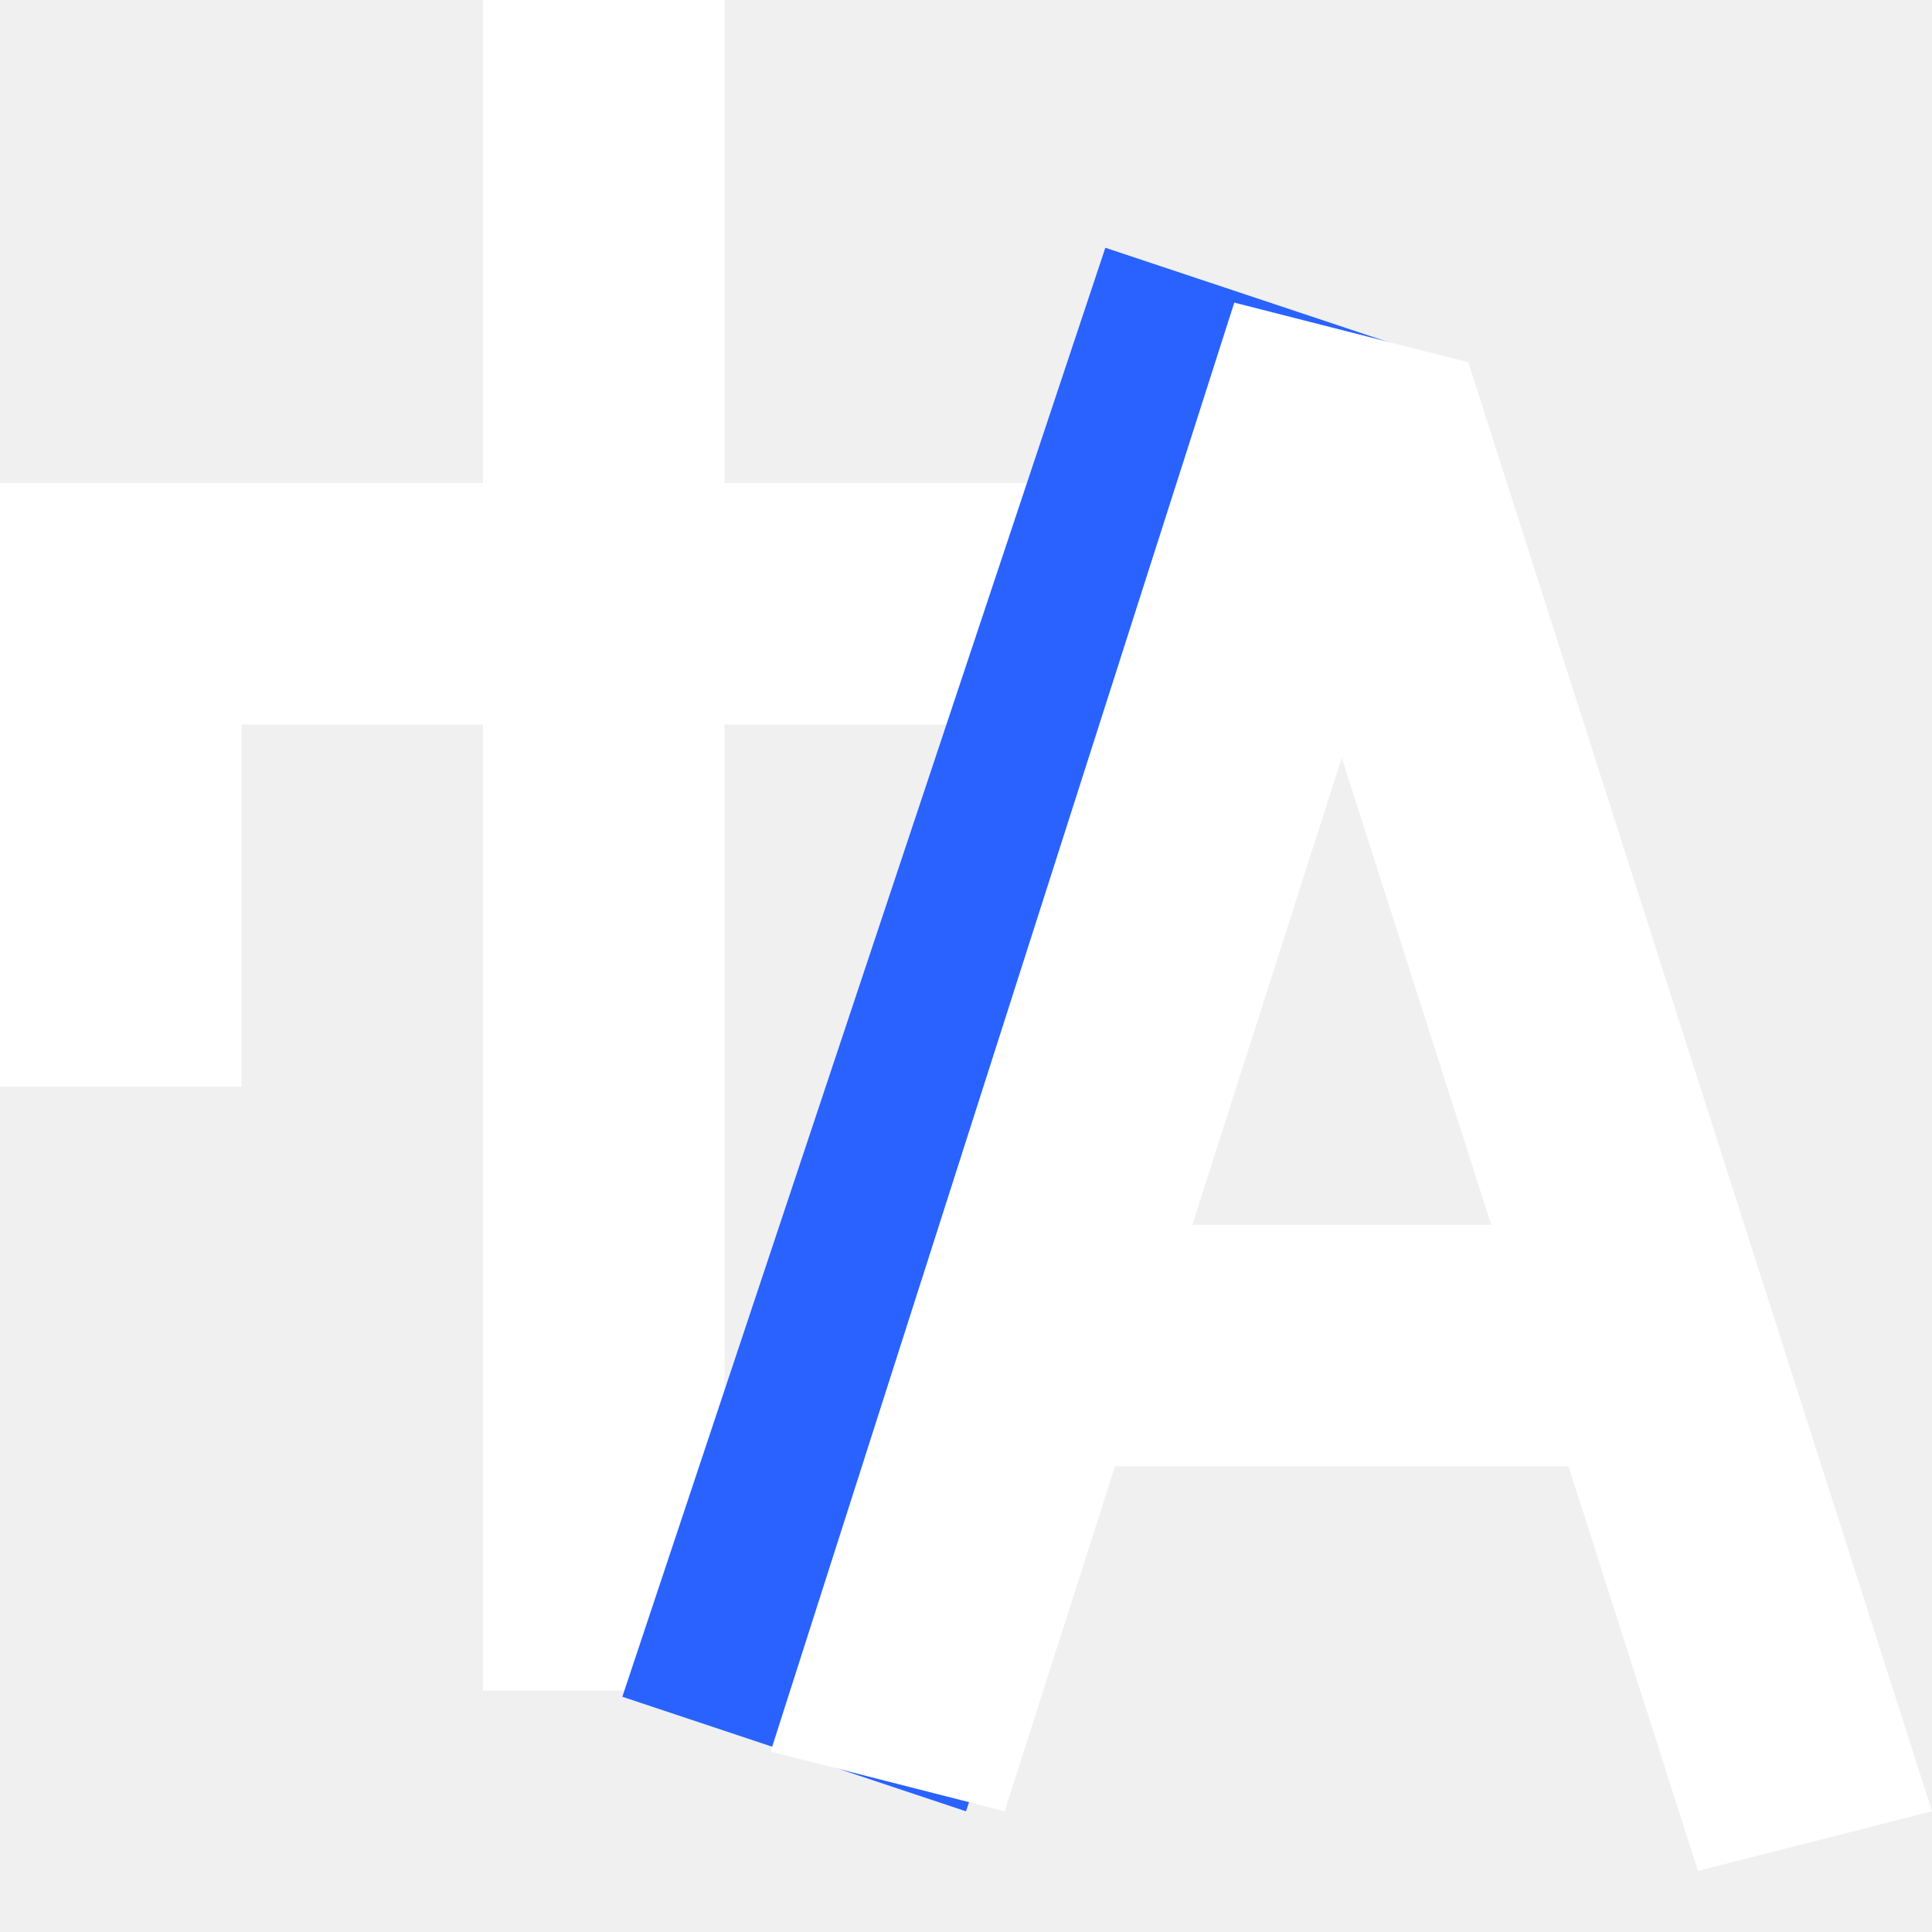
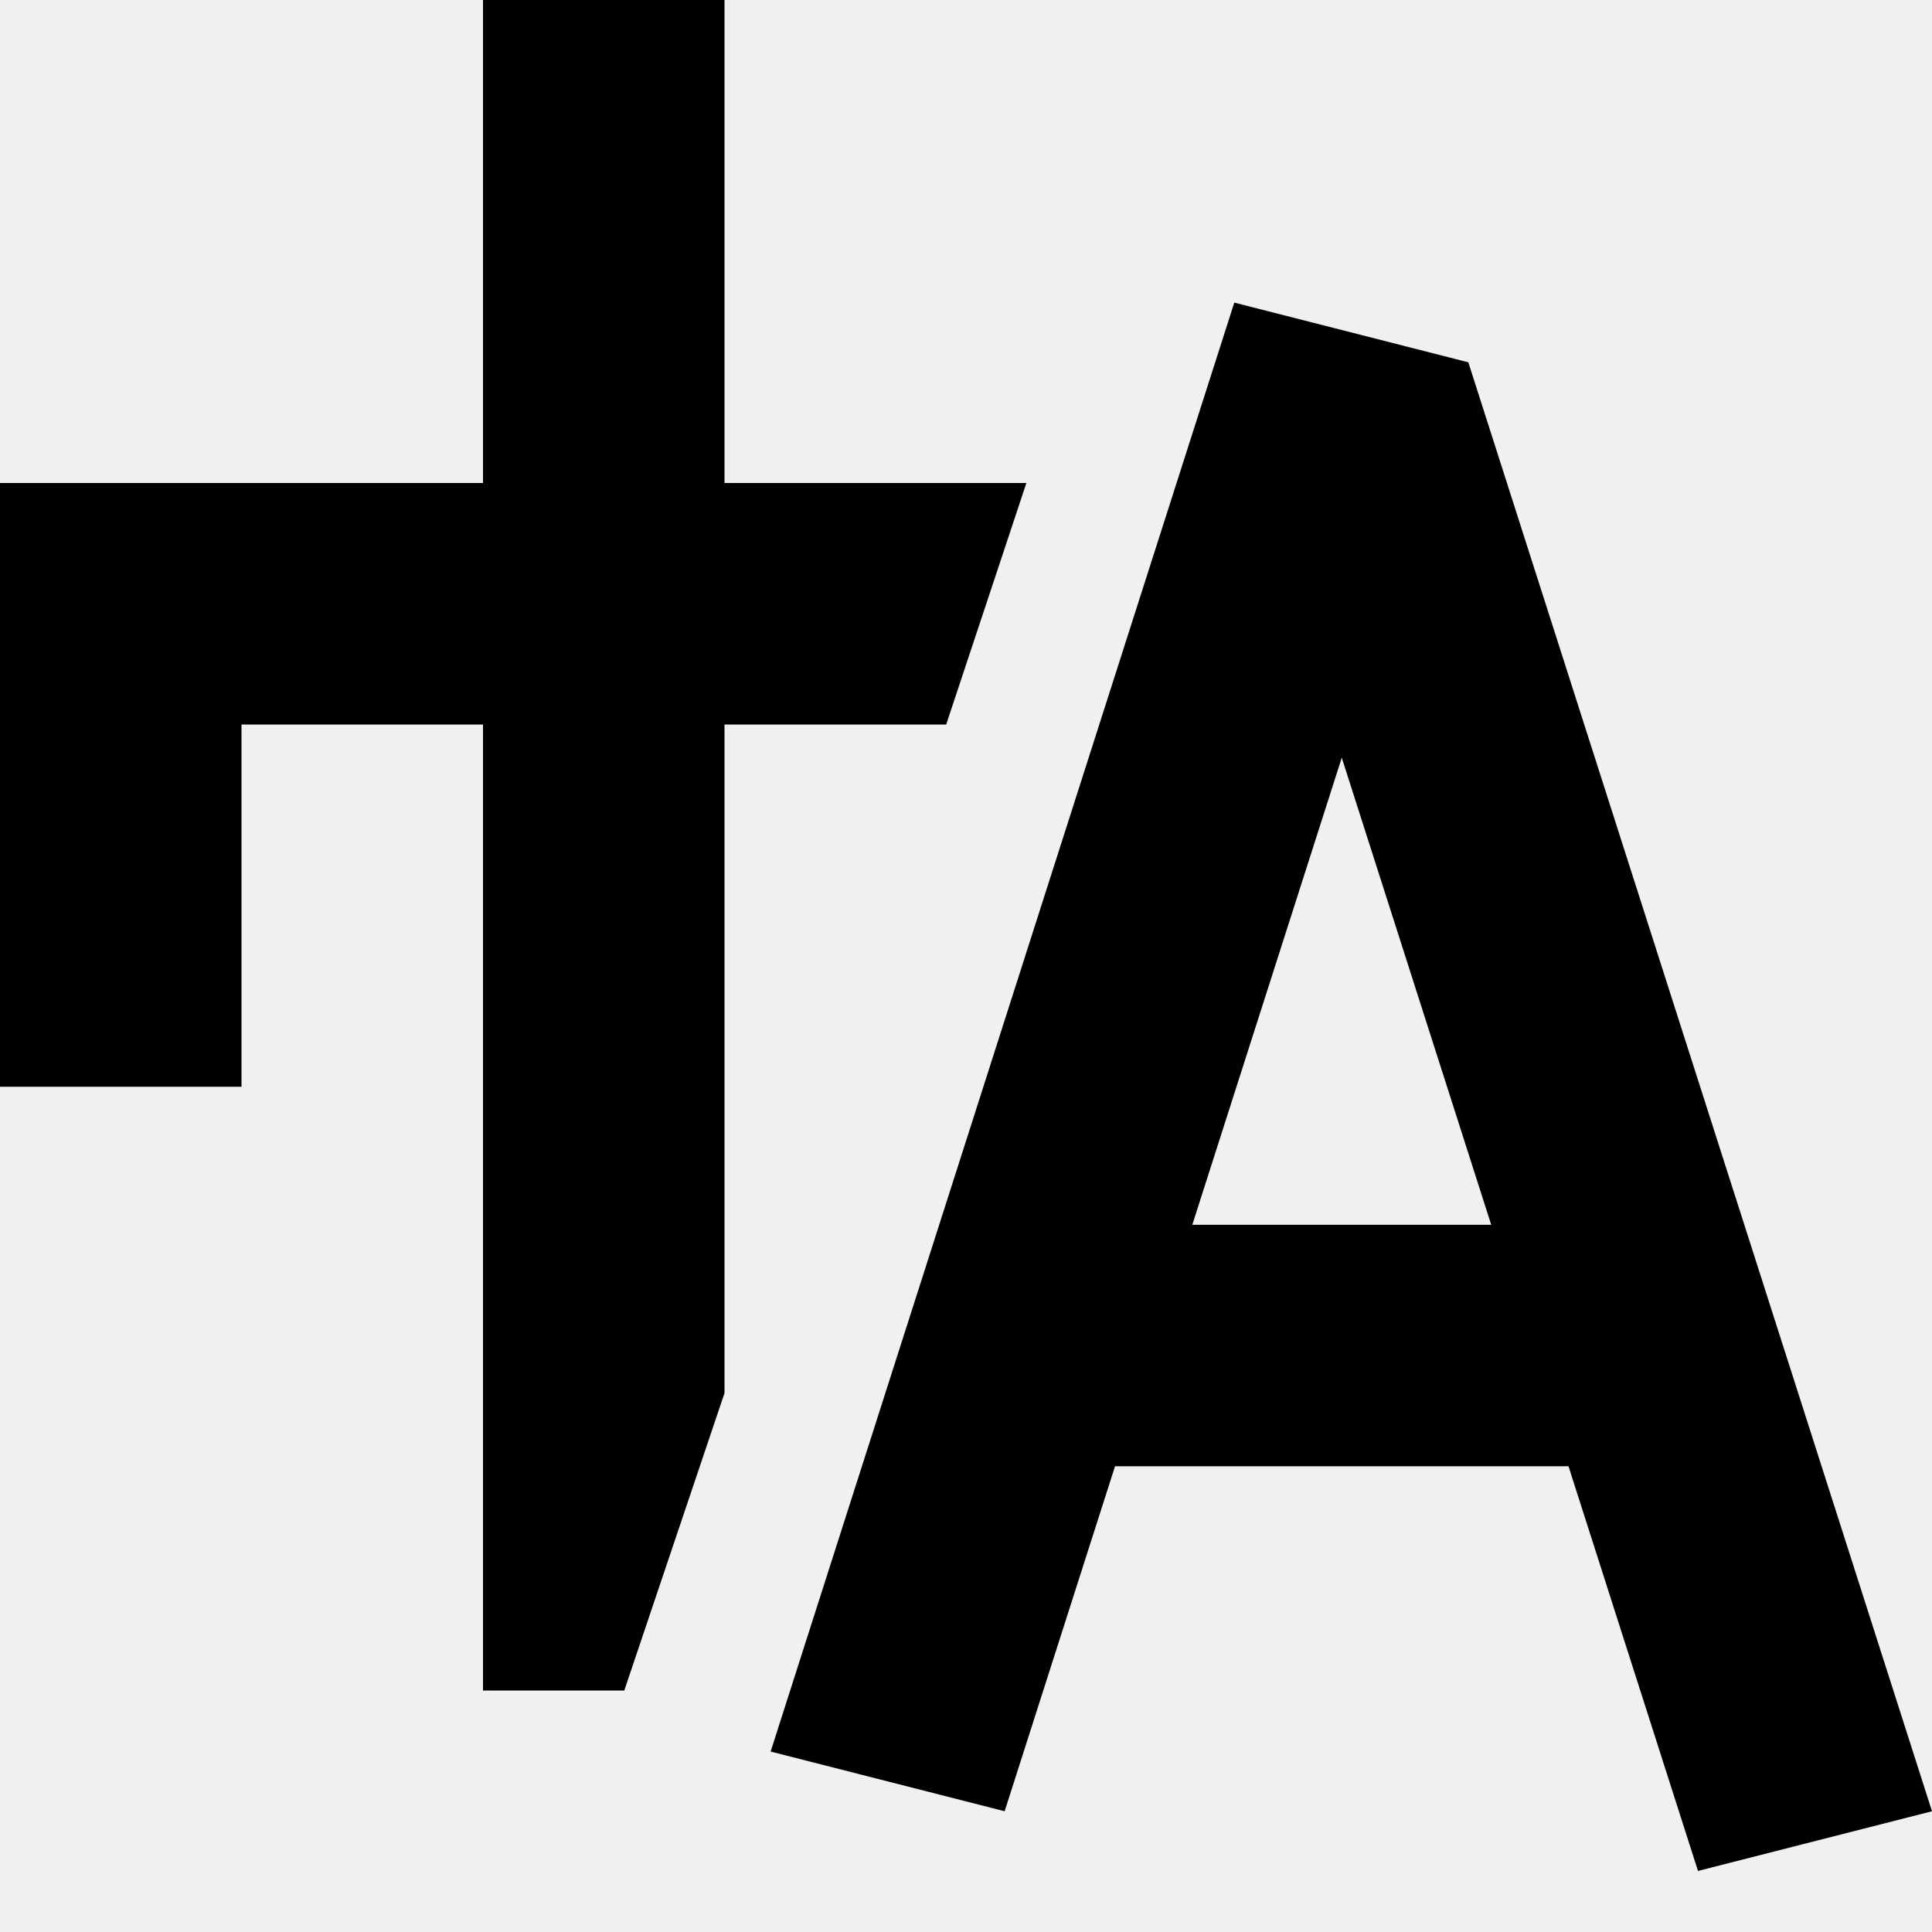
<svg xmlns="http://www.w3.org/2000/svg" width="16" height="16" viewBox="0 0 16 16" fill="none">
-   <line x1="1" y1="9" x2="1" y2="4" stroke="white" stroke-width="2" />
-   <line x1="9" y1="9" x2="9" y2="4" stroke="white" stroke-width="2" />
-   <line y1="5" x2="10" y2="5" stroke="white" stroke-width="2" />
-   <line x1="5" y1="14" x2="5" stroke="white" stroke-width="2" />
-   <line x1="6.577" y1="14.526" x2="10.577" y2="2.526" stroke="#2962FF" stroke-width="3" />
-   <line y1="-1" x2="12.599" y2="-1" transform="matrix(0.304776 -0.952424 0.968968 0.247186 8.31995 15)" stroke="white" stroke-width="2" stroke-linejoin="bevel" />
-   <line y1="-1" x2="12.599" y2="-1" transform="matrix(-0.304776 -0.952424 0.968968 -0.247186 16 15)" stroke="white" stroke-width="2" stroke-linejoin="bevel" />
-   <line x1="8" y1="11.143" x2="14.4" y2="11.143" stroke="white" stroke-width="2" stroke-linejoin="bevel" />
+   <line x1="1" y1="9" x2="1" y2="4" stroke="currentColor" stroke-width="2" />
+   <line y1="-1" x2="12.599" y2="-1" transform="matrix(0.304776 -0.952424 0.968968 0.247186 8.31995 15)" stroke="currentColor" stroke-width="2" stroke-linejoin="bevel" />
+   <line y1="-1" x2="12.599" y2="-1" transform="matrix(-0.304776 -0.952424 0.968968 -0.247186 16 15)" stroke="currentColor" stroke-width="2" stroke-linejoin="bevel" />
+   <line x1="8" y1="11.143" x2="14.4" y2="11.143" stroke="currentColor" stroke-width="2" stroke-linejoin="bevel" />
+   <path d="M0 4H8.5L7.836 6H0V4Z" fill="currentColor" />
+   <path d="M6 0V11.537L5.17 14H4V0H6Z" fill="currentColor" />
</svg>
